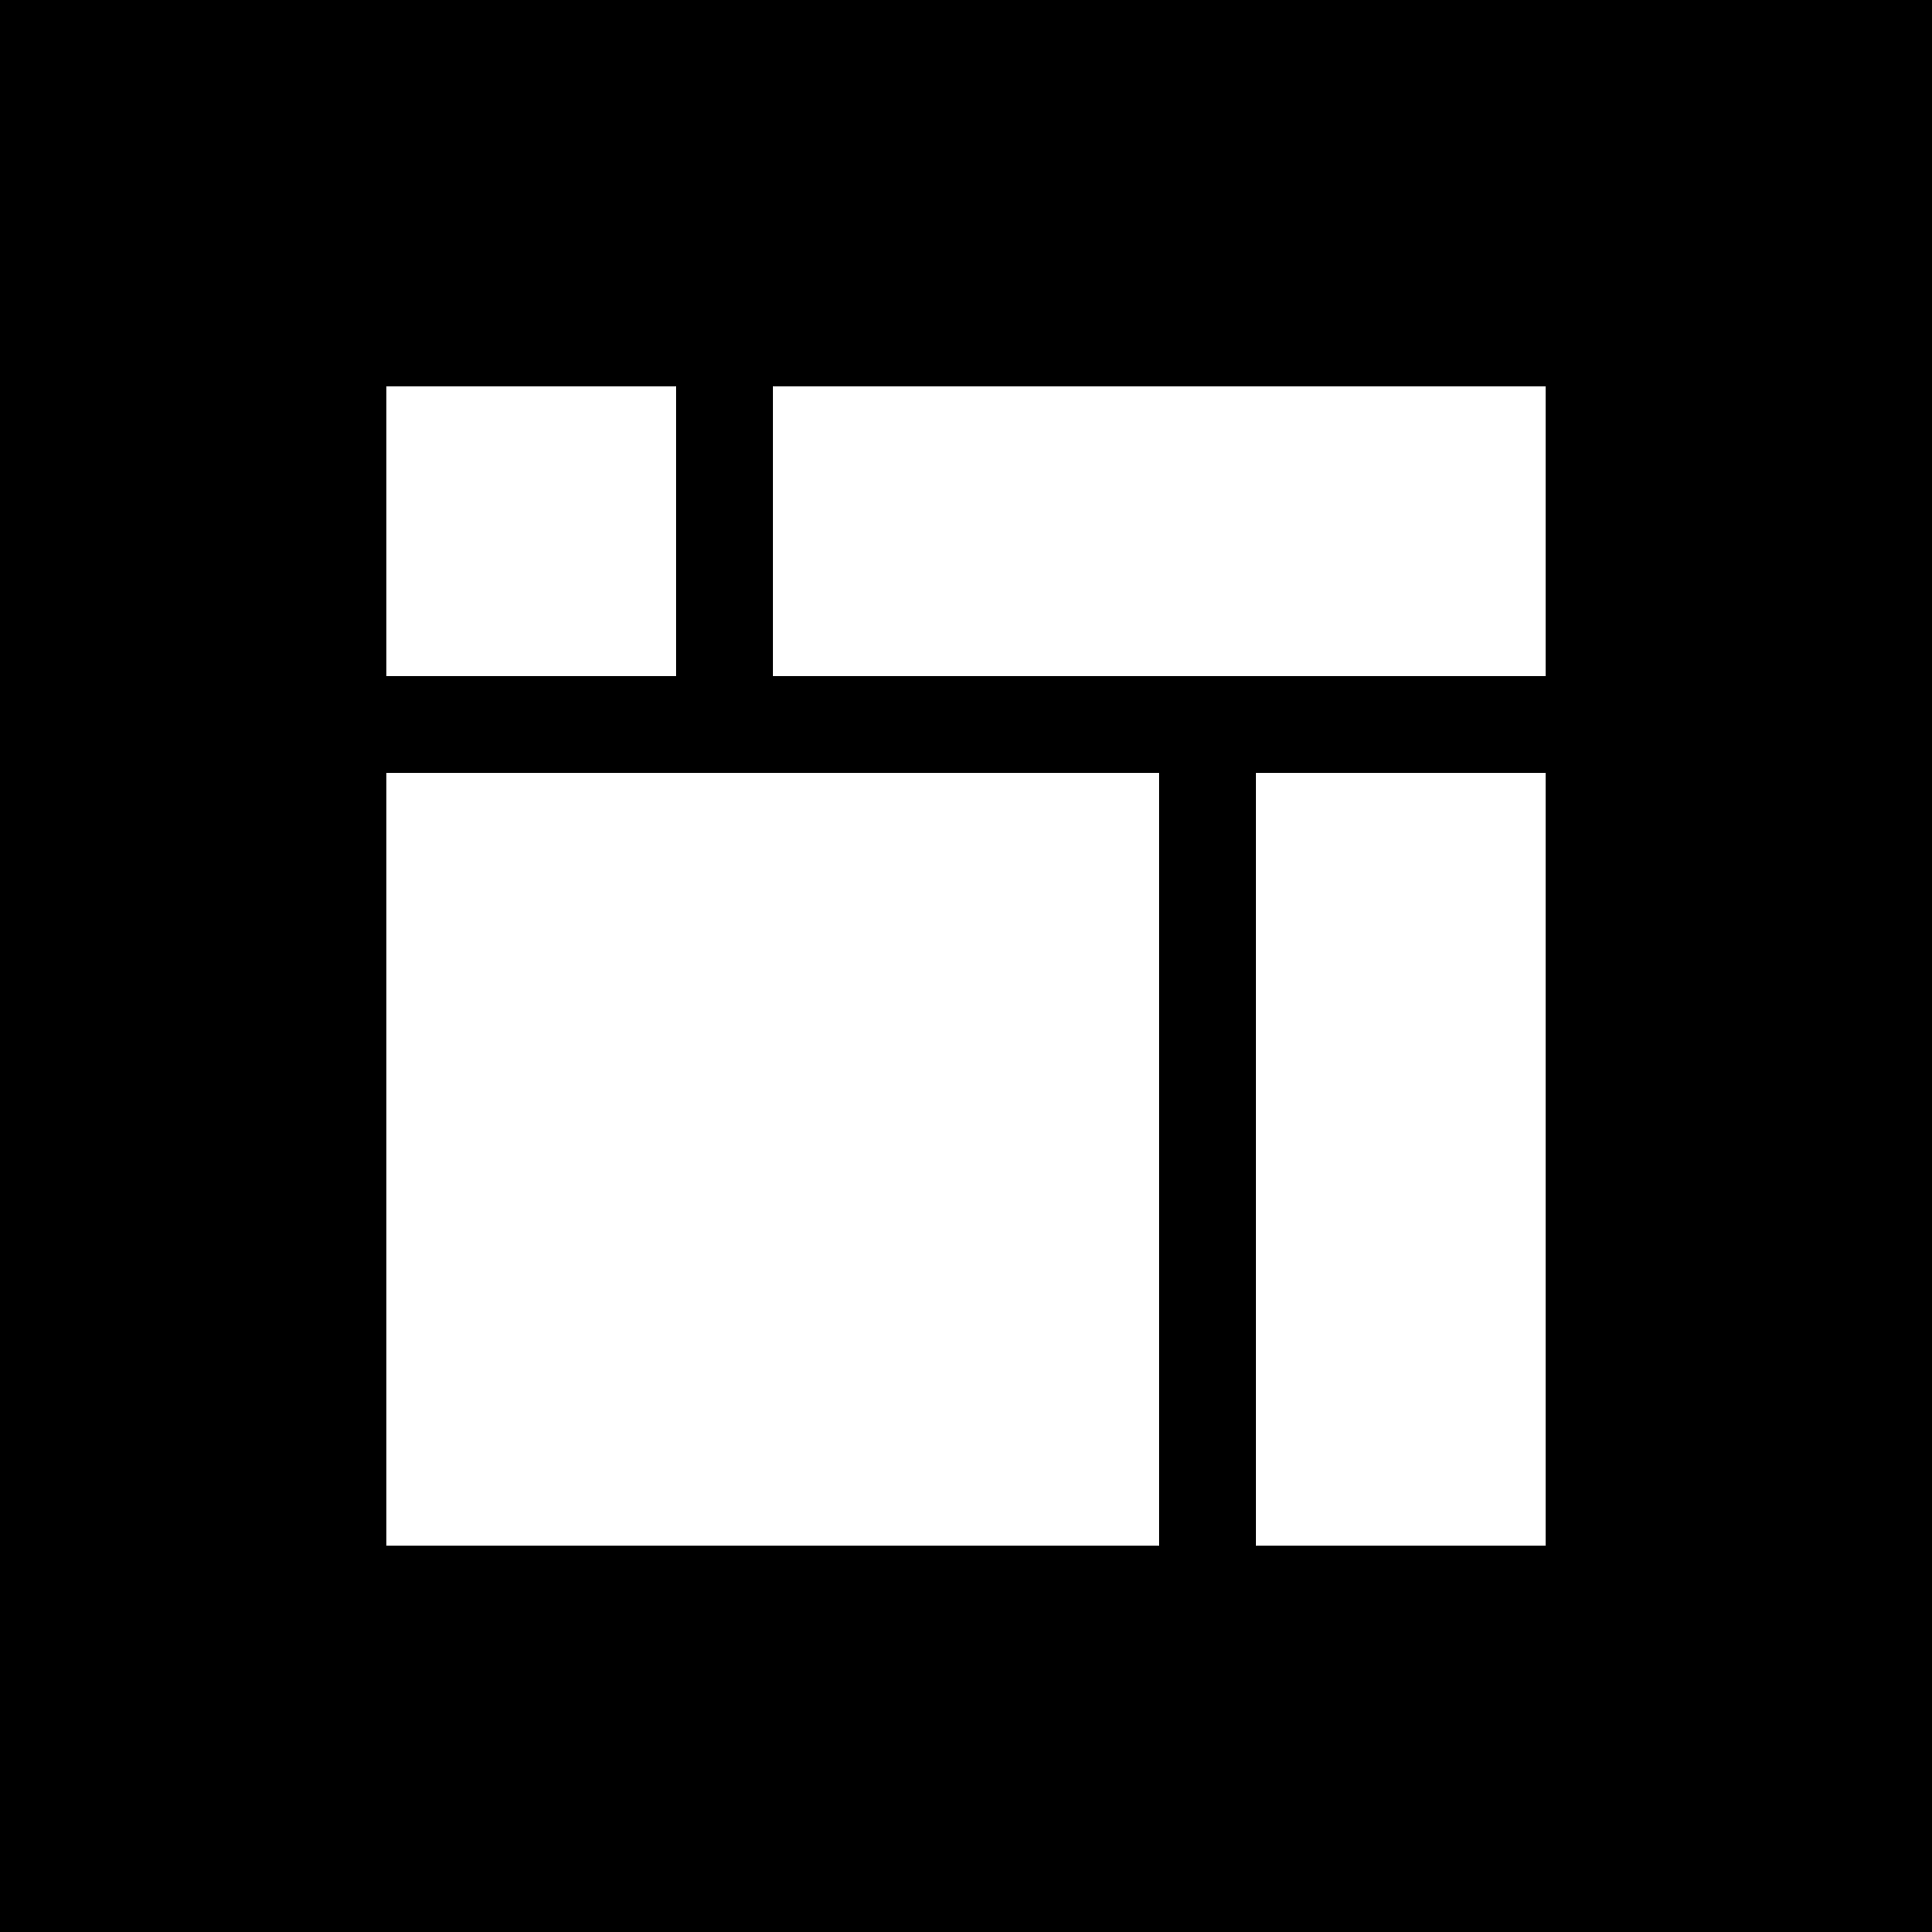
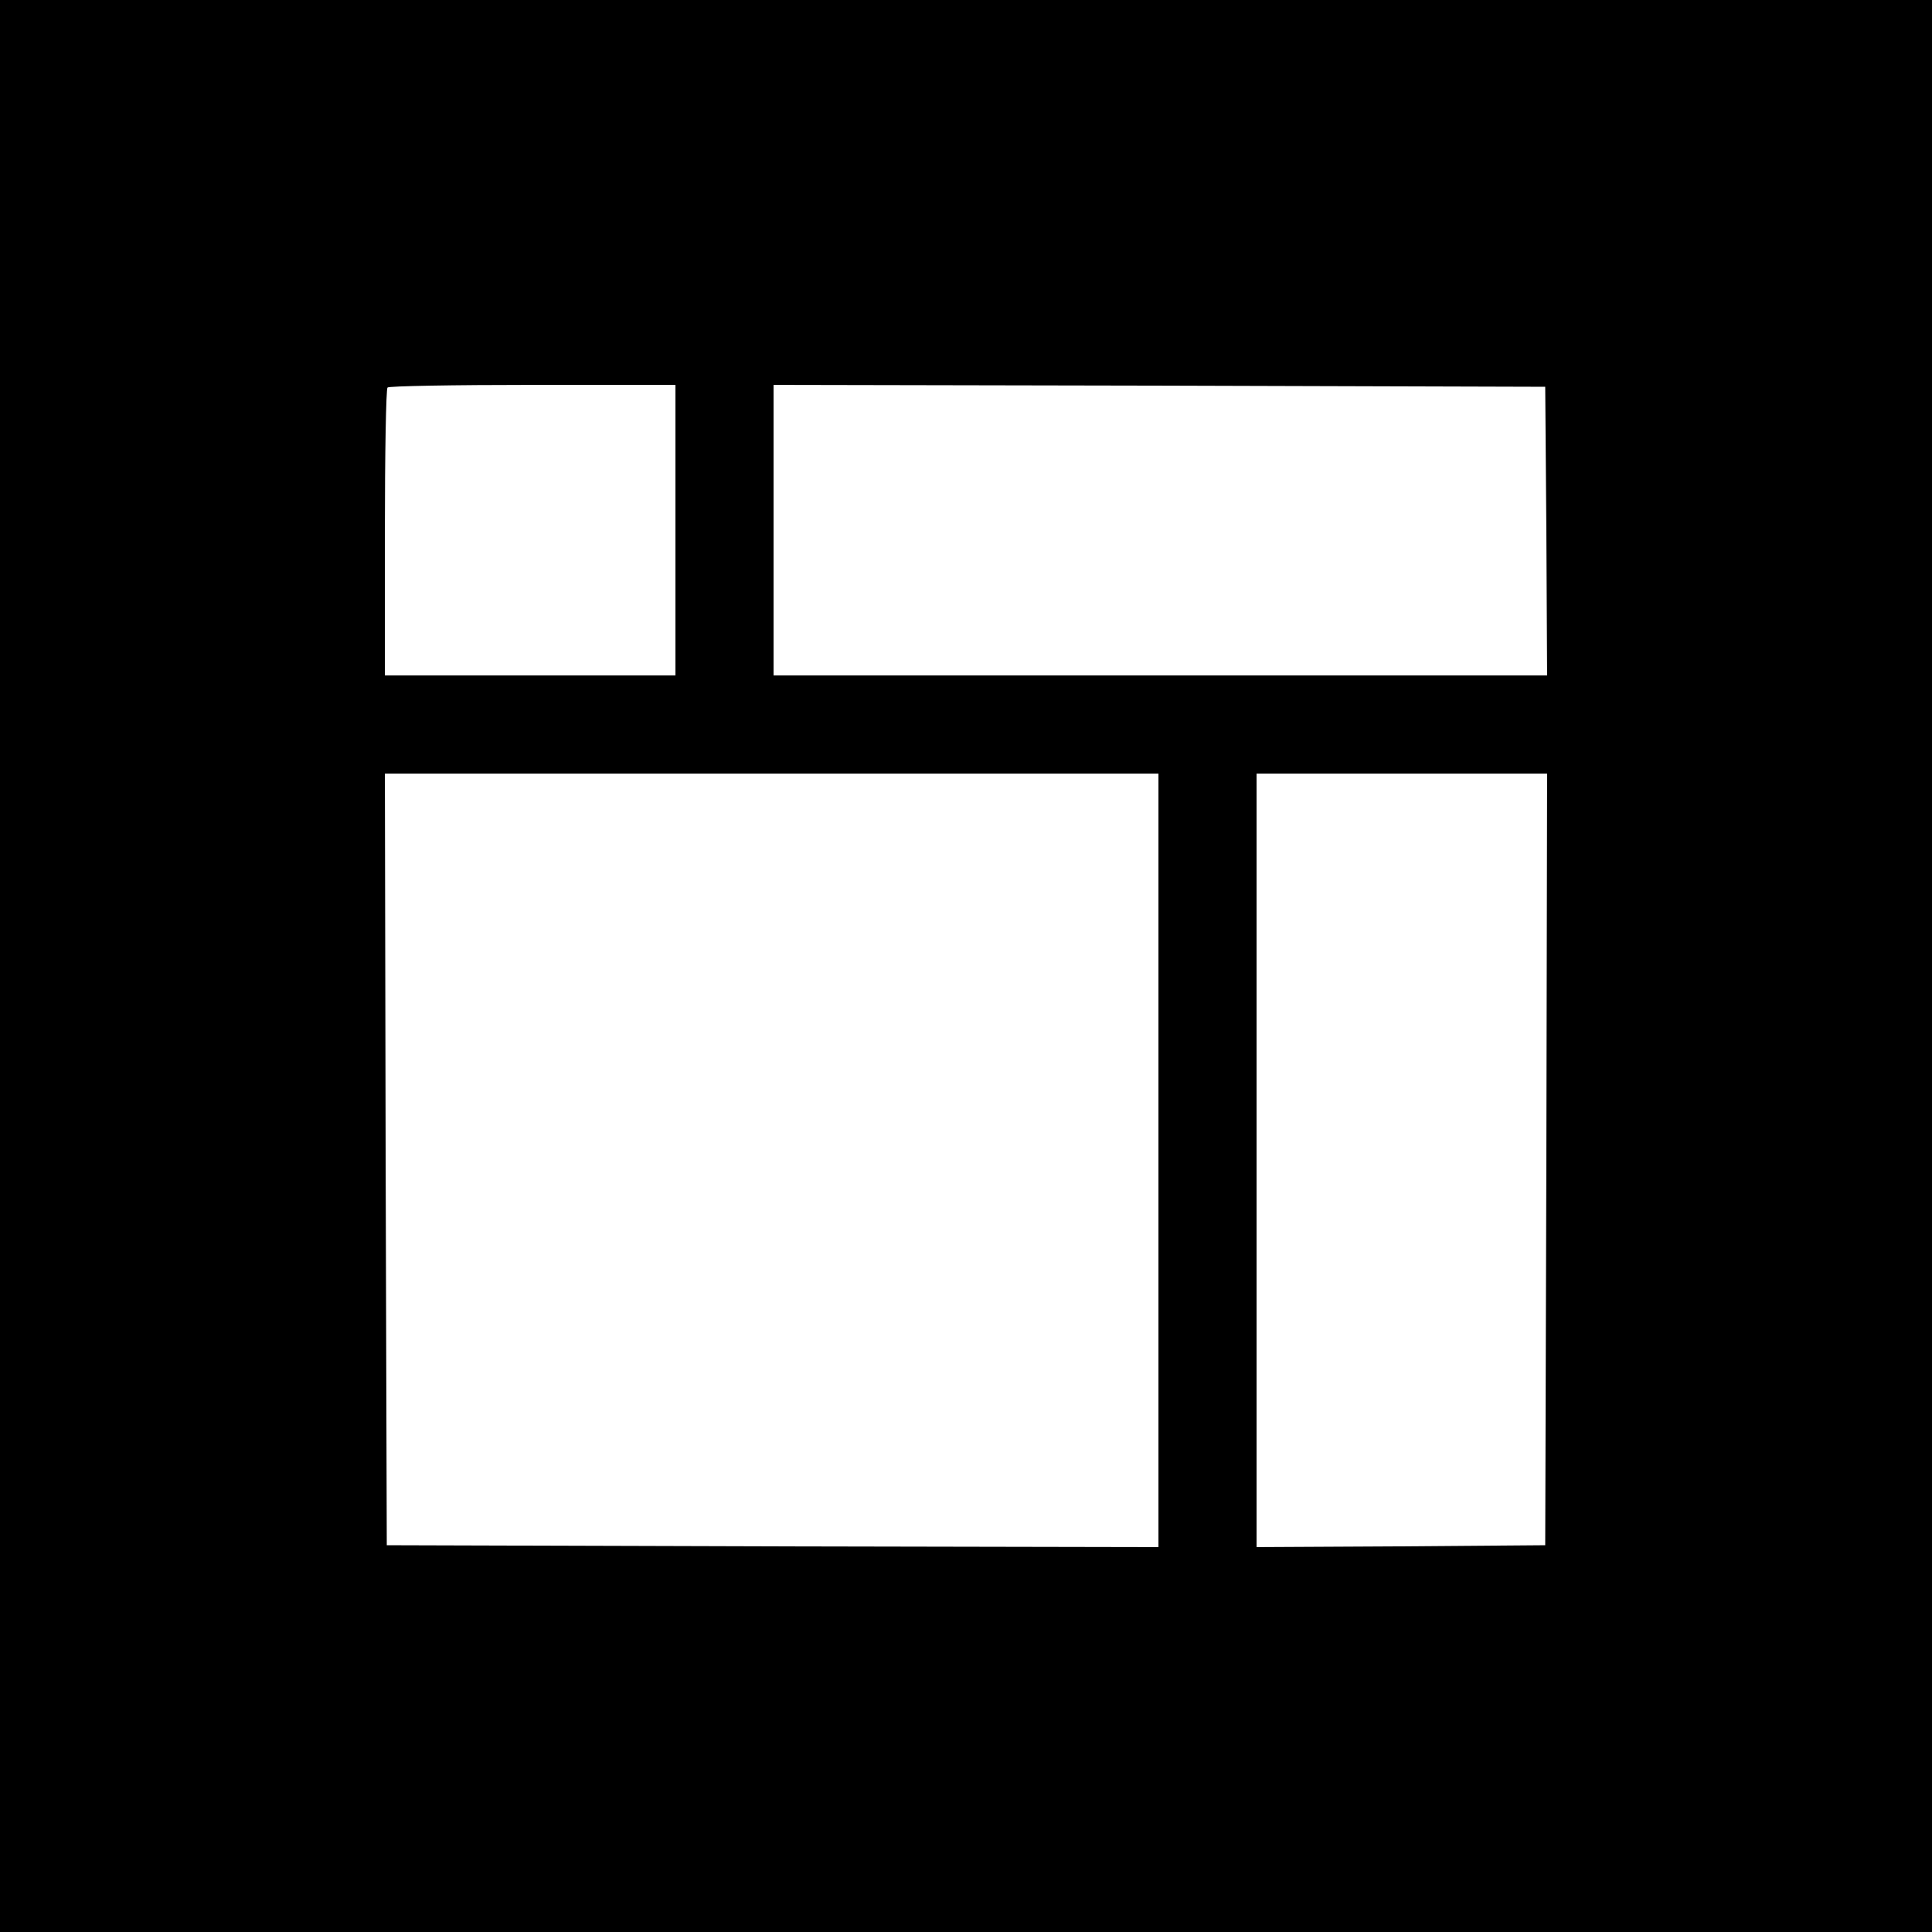
- <svg xmlns="http://www.w3.org/2000/svg" version="1" width="1333.333" height="1333.333" viewBox="0 0 1000 1000">
-   <path d="M0 500v500h1000V0H0v500zm350-225v75H200V200h150v75zm450 0v75H400V200h400v75zM600 600v200H200V400h400v200zm200 0v200H650V400h150v200z" />
+ <svg xmlns="http://www.w3.org/2000/svg" version="1.0" width="512pt" height="512pt" viewBox="0 0 512 512" preserveAspectRatio="xMidYMid meet">
+   <g transform="translate(0,512) scale(0.1,-0.1)" fill="#000000" stroke="none">
+     <path d="M0 2560 l0 -2560 2560 0 2560 0 0 2560 0 2560 -2560 0 -2560 0 0 -2560z m1790 1155 l0 -385 -385 0 -385 0 0 378 c0 208 3 382 7 385 3 4 177 7 385 7 l378 0 0 -385z m2308 -2 l2 -383 -1025 0 -1025 0 0 385 0 385 1023 -2 1022 -3 3 -382z m-1028 -1668 l0 -1025 -1022 2 -1023 3 -3 1023 -2 1022 1025 0 1025 0 0 -1025z m1028 3 l-3 -1023 -382 -3 -383 -2 0 1025 0 1025 385 0 385 0 -2 -1022z" />
+   </g>
</svg>
